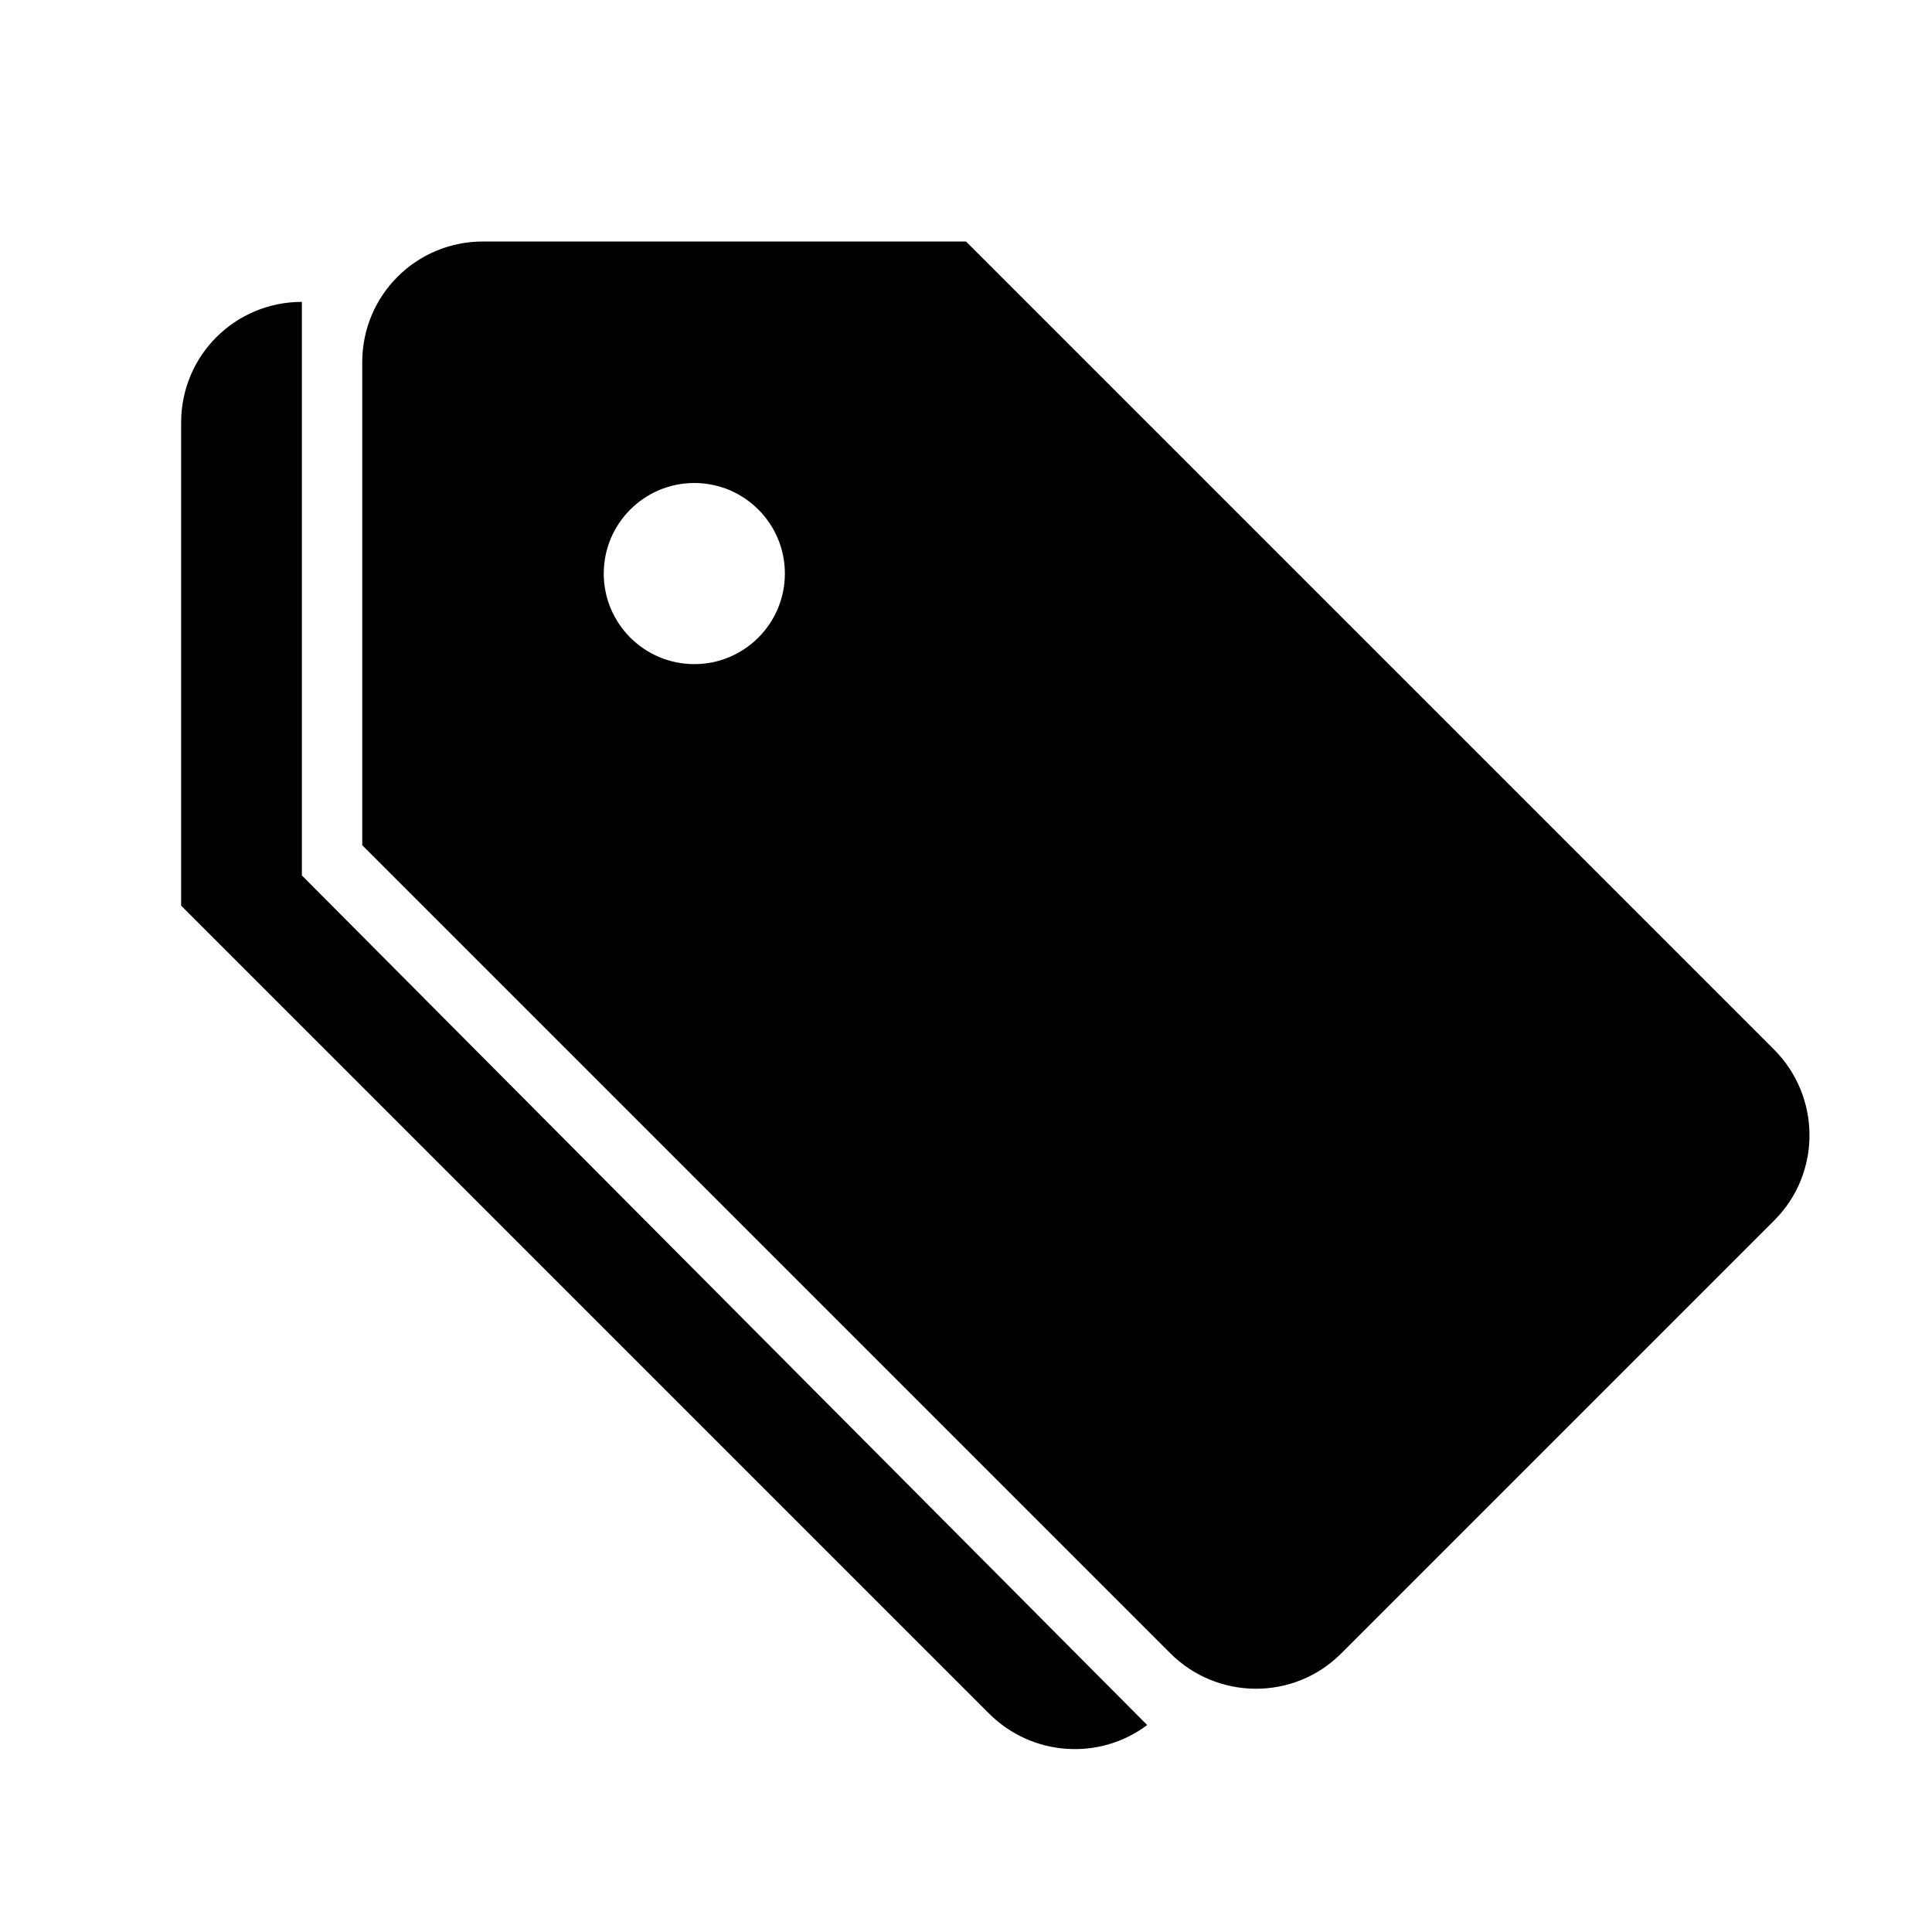
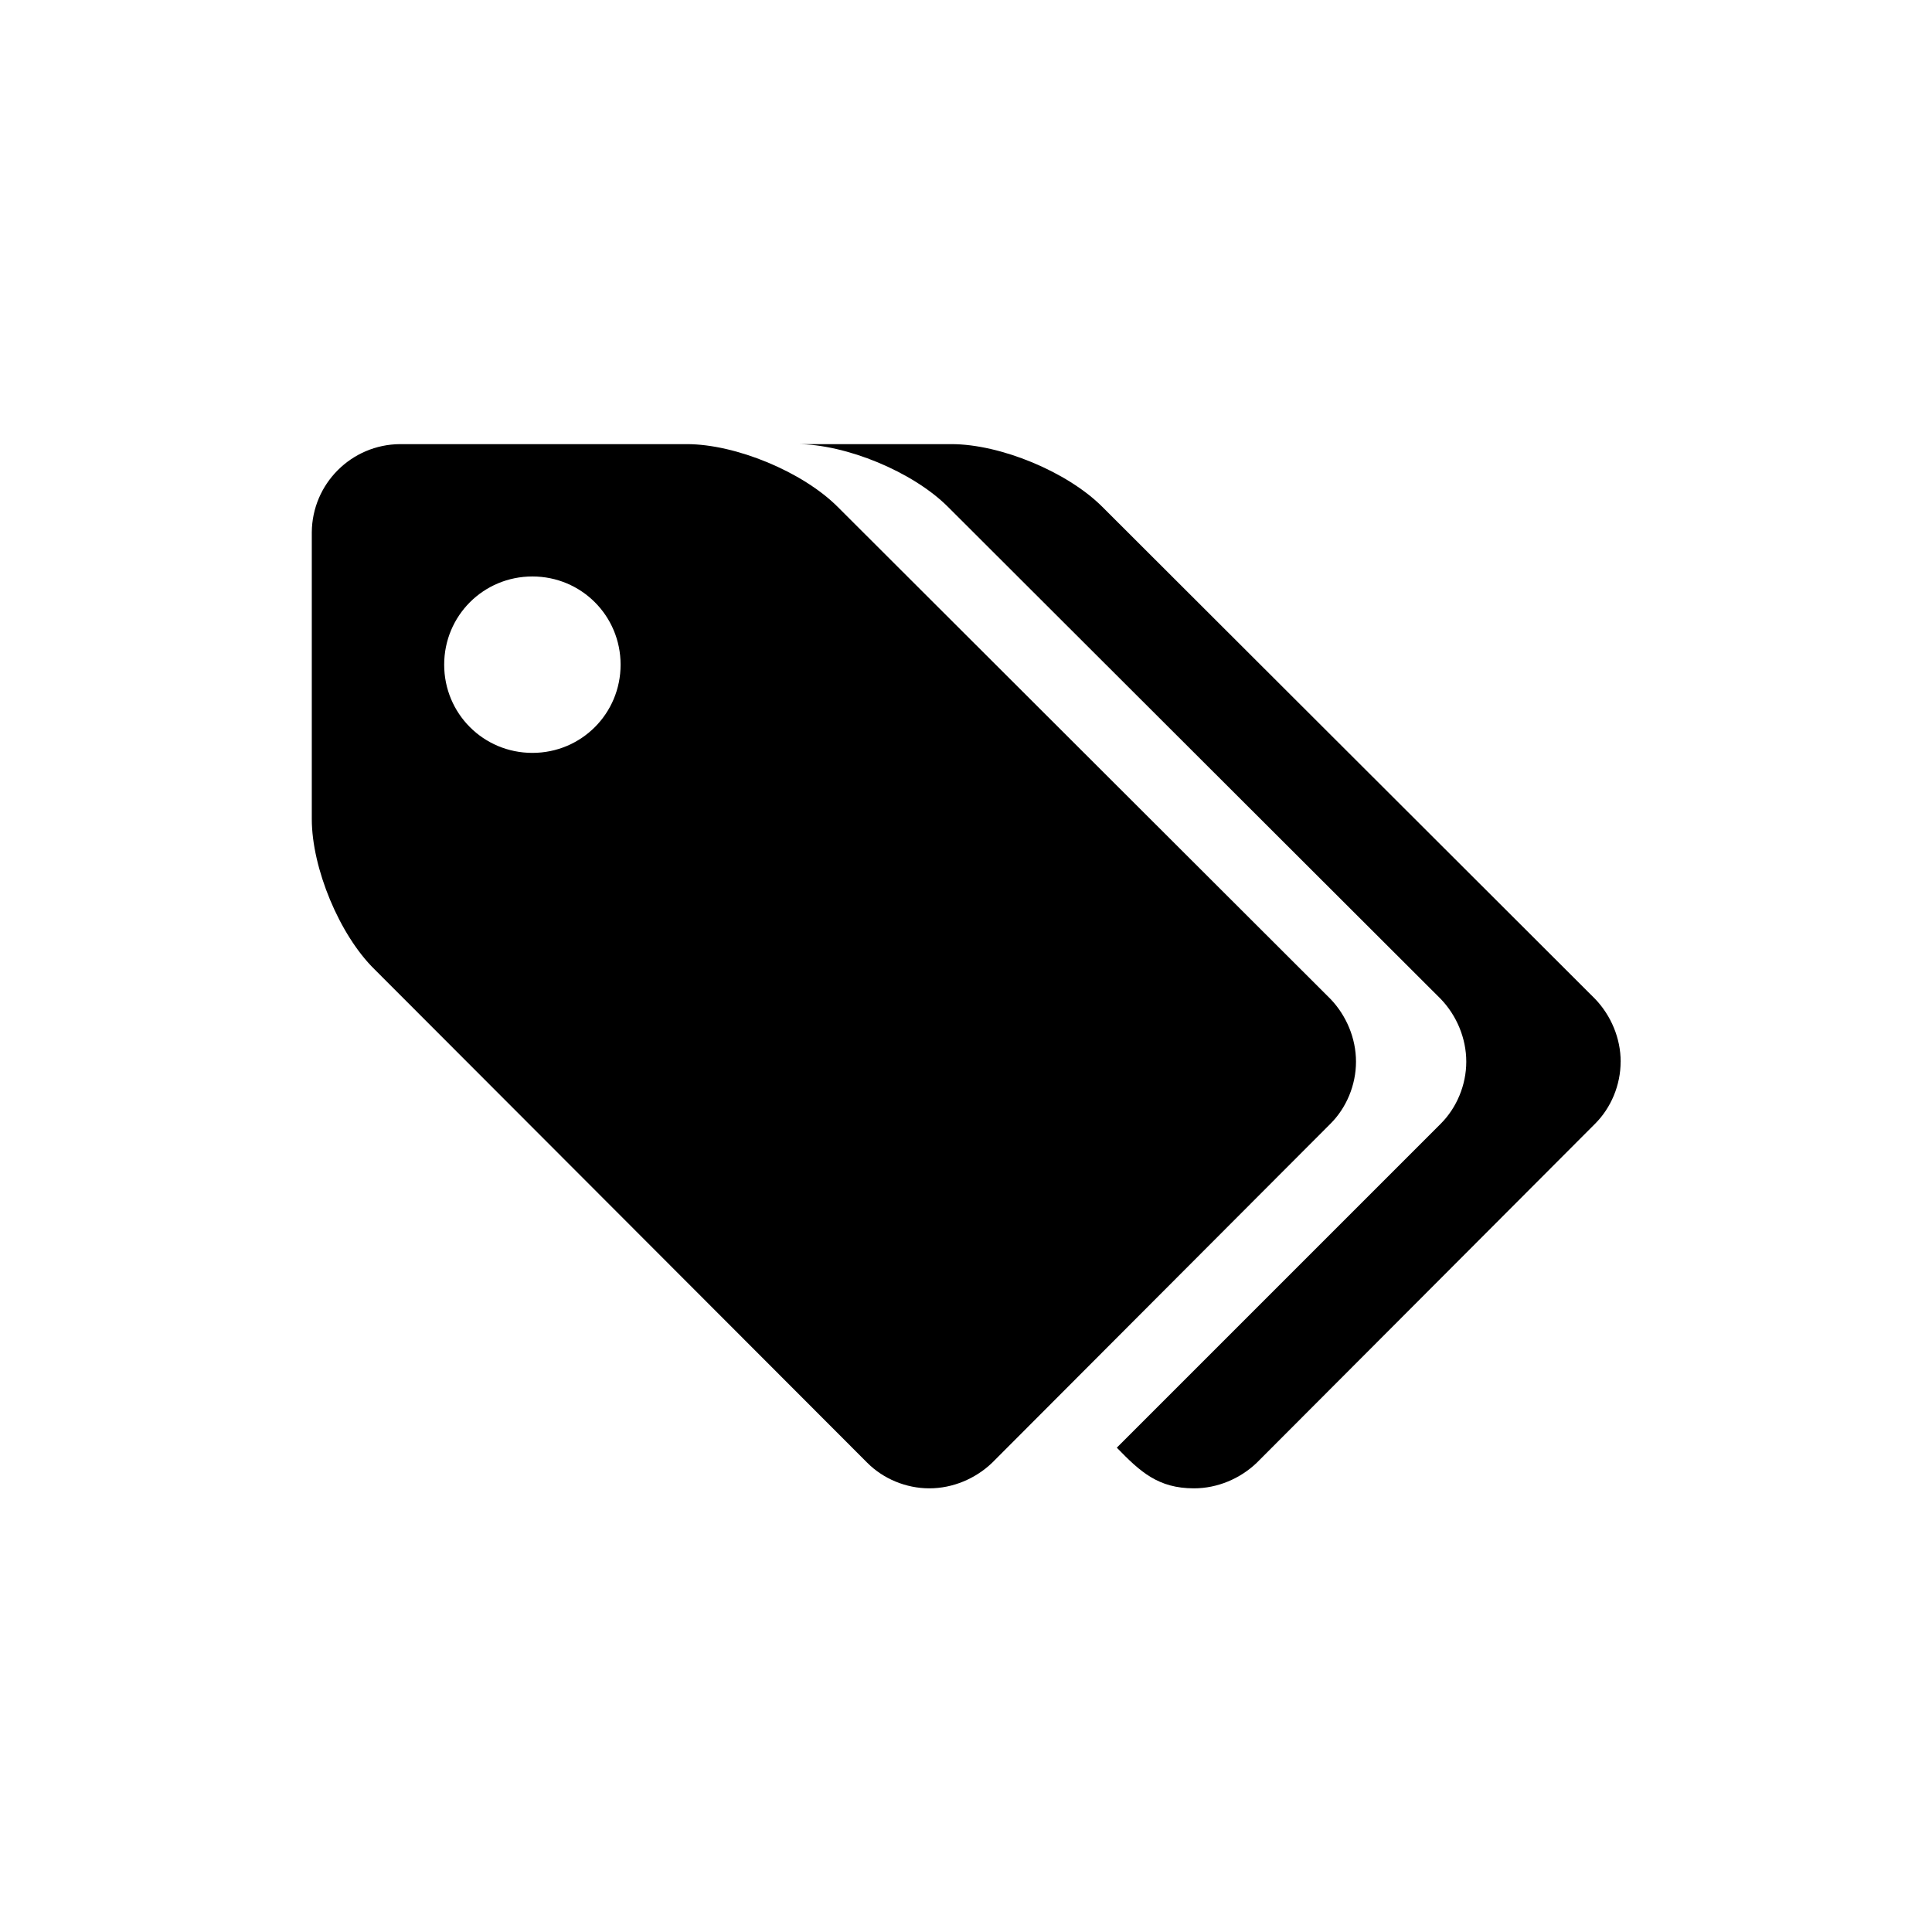
- <svg xmlns="http://www.w3.org/2000/svg" version="1.1" width="32" height="32" viewBox="0 0 32 32">
-   <path d="M5 5c-1.104 0-2 0.887-2 2v8l13.381 13.381c0.716 0.716 1.838 0.78 2.62 0.191l-14.001-14.072v-9.493c0-0.002 0-0.005 0-0.007h-0zM16 4l13.381 13.381c0.783 0.783 0.787 2.051 0.008 2.831l-7.177 7.177c-0.778 0.778-2.047 0.776-2.831-0.008l-13.381-13.381v-8c0-1.112 0.895-2 2-2h8zM11.5 11c0.828 0 1.5-0.672 1.5-1.5s-0.672-1.5-1.5-1.5c-0.828 0-1.5 0.672-1.5 1.5s0.672 1.5 1.5 1.5v0z" />
+ <svg xmlns="http://www.w3.org/2000/svg" width="32" height="32" viewBox="-6.67 -6.67 41.33 41.33">
+   <path d="M6.606 7.549c0-1.047-.84-1.887-1.887-1.887s-1.887.84-1.887 1.887.84 1.887 1.887 1.887 1.887-.84 1.887-1.887zm15.732 8.493c0 .501-.206.988-.546 1.327l-7.239 7.254c-.354.339-.84.546-1.342.546s-.988-.206-1.327-.546L1.342 14.066C.59 13.329 0 11.899 0 10.852V4.718a1.9 1.9 0 011.887-1.887h6.134c1.047 0 2.477.59 3.229 1.342L21.792 14.7c.339.354.546.84.546 1.342zm5.661 0c0 .501-.206.988-.546 1.327l-7.239 7.254c-.354.339-.84.546-1.342.546-.767 0-1.15-.354-1.651-.87l6.93-6.93c.339-.339.546-.826.546-1.327s-.206-.988-.546-1.342L13.609 4.173c-.752-.752-2.182-1.342-3.229-1.342h3.303c1.047 0 2.477.59 3.229 1.342L27.454 14.7c.339.354.546.84.546 1.342z" />
</svg>
